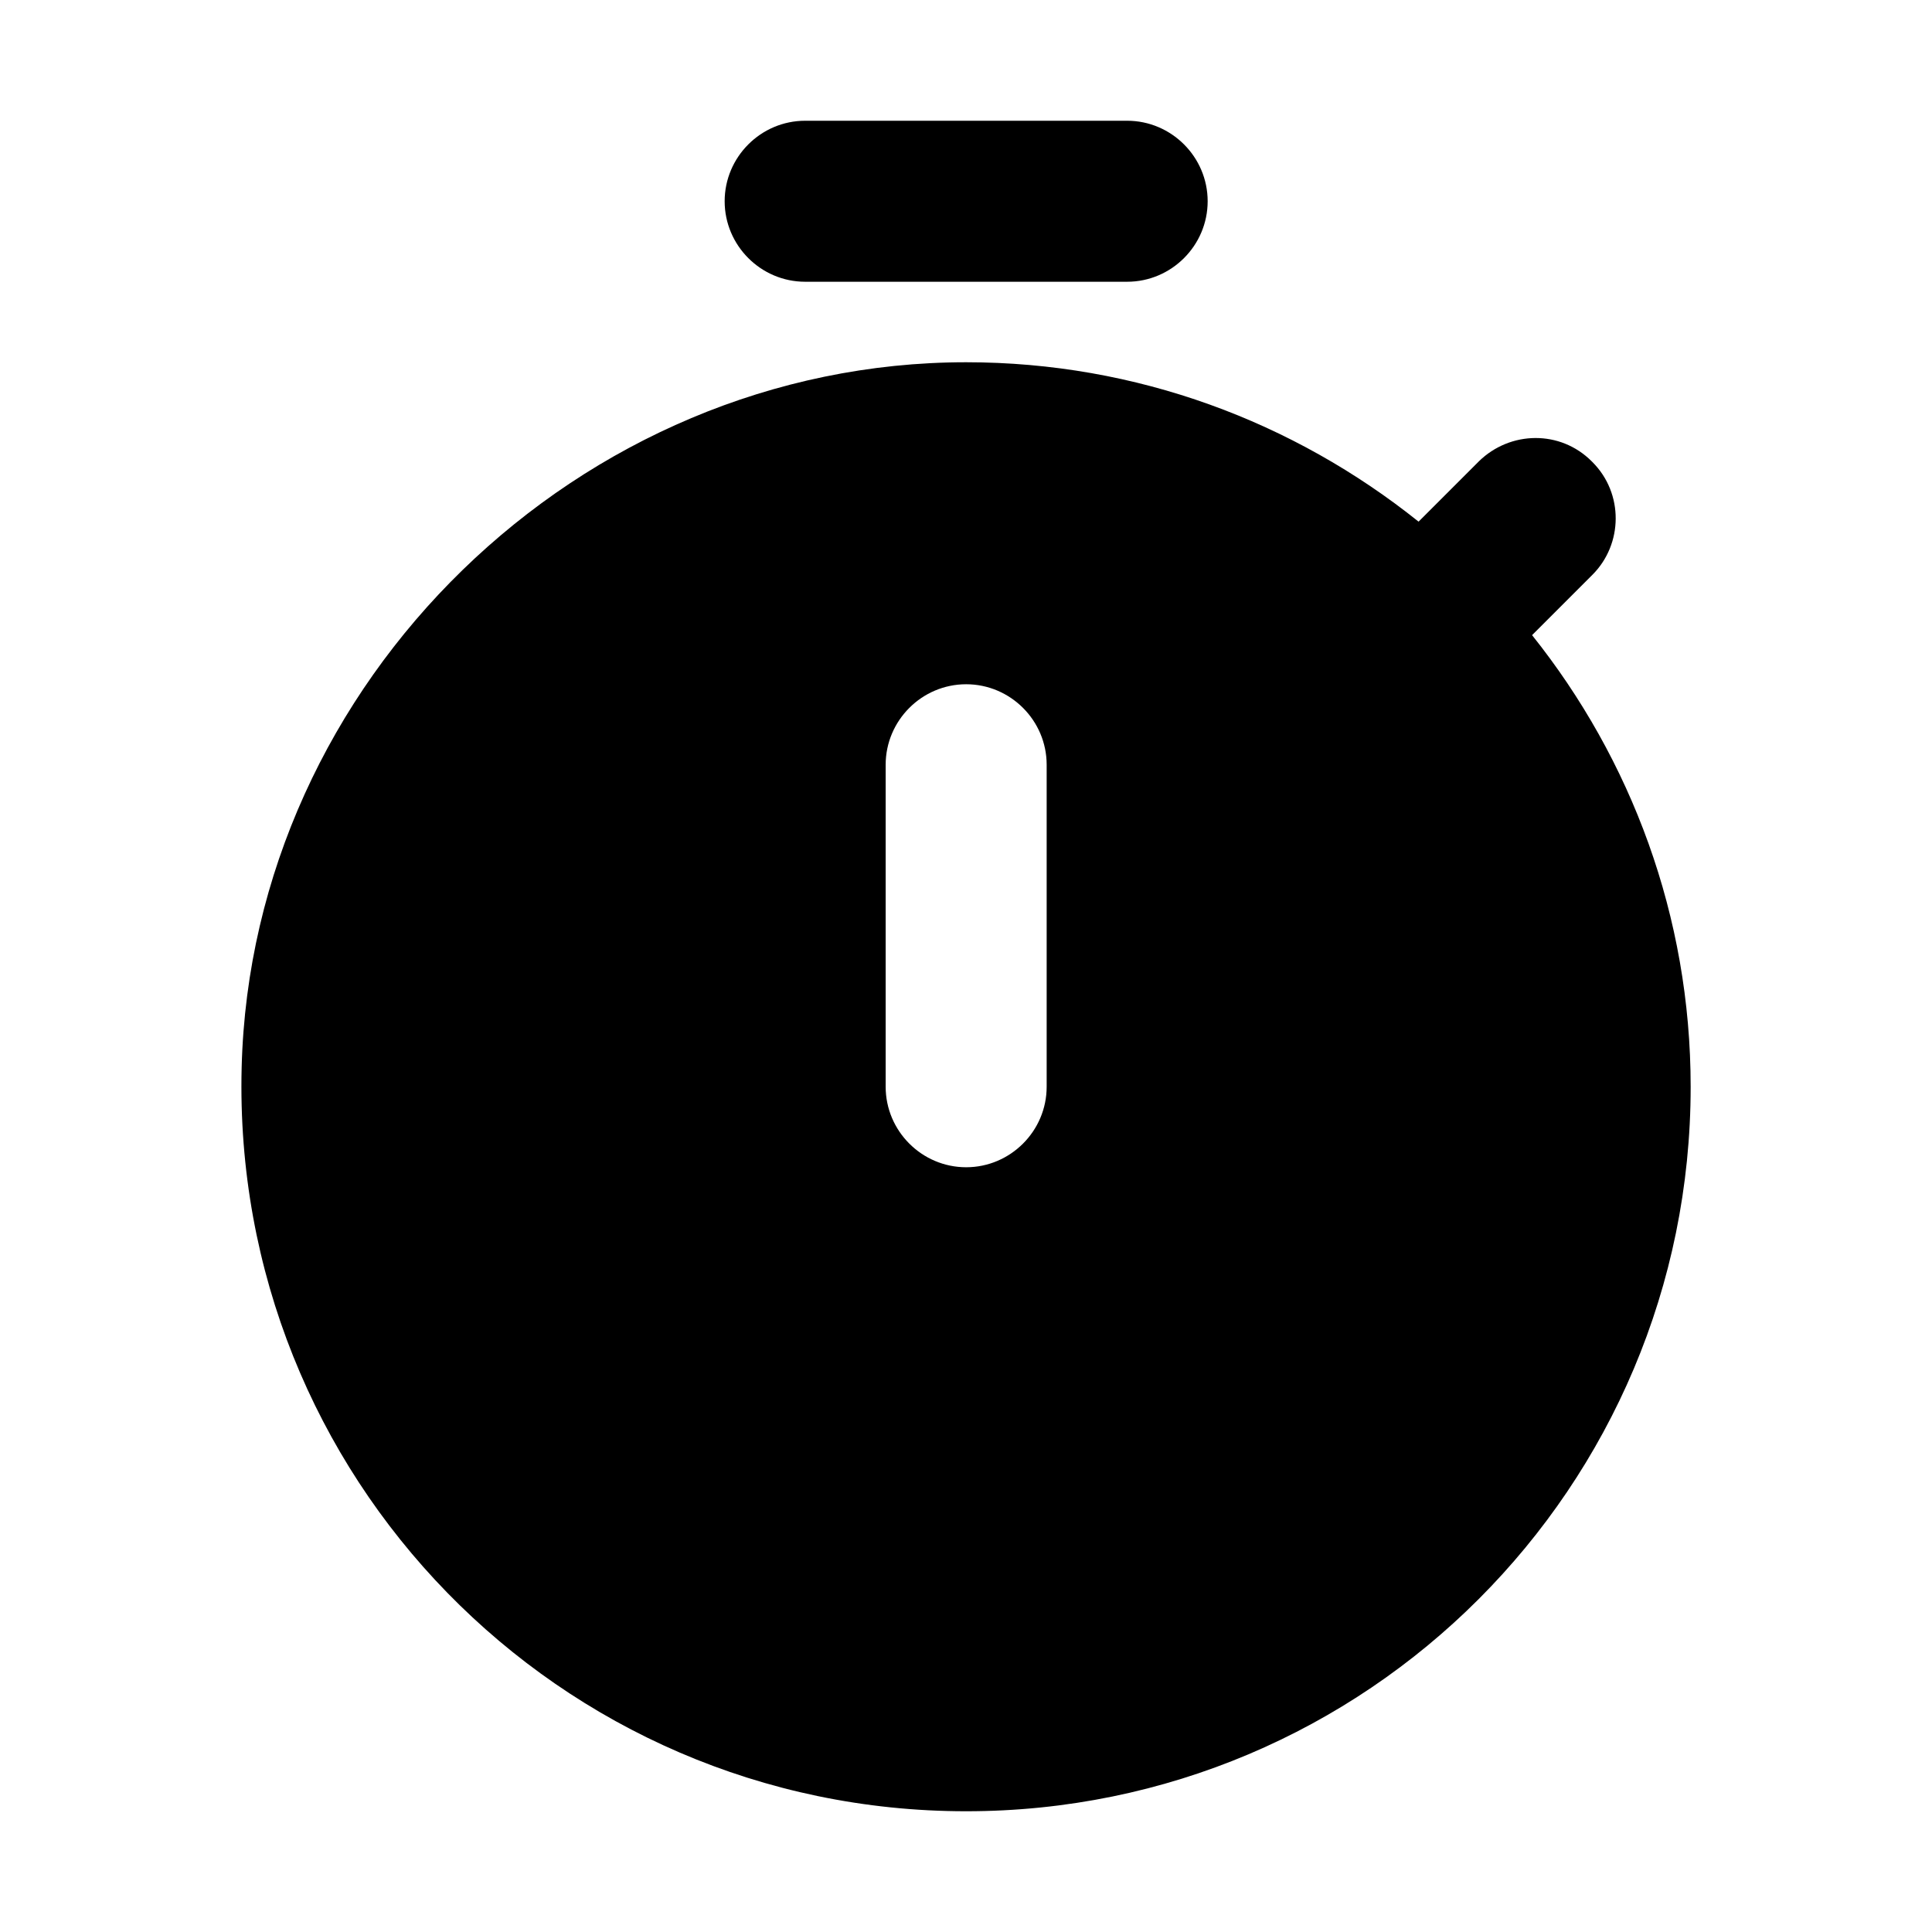
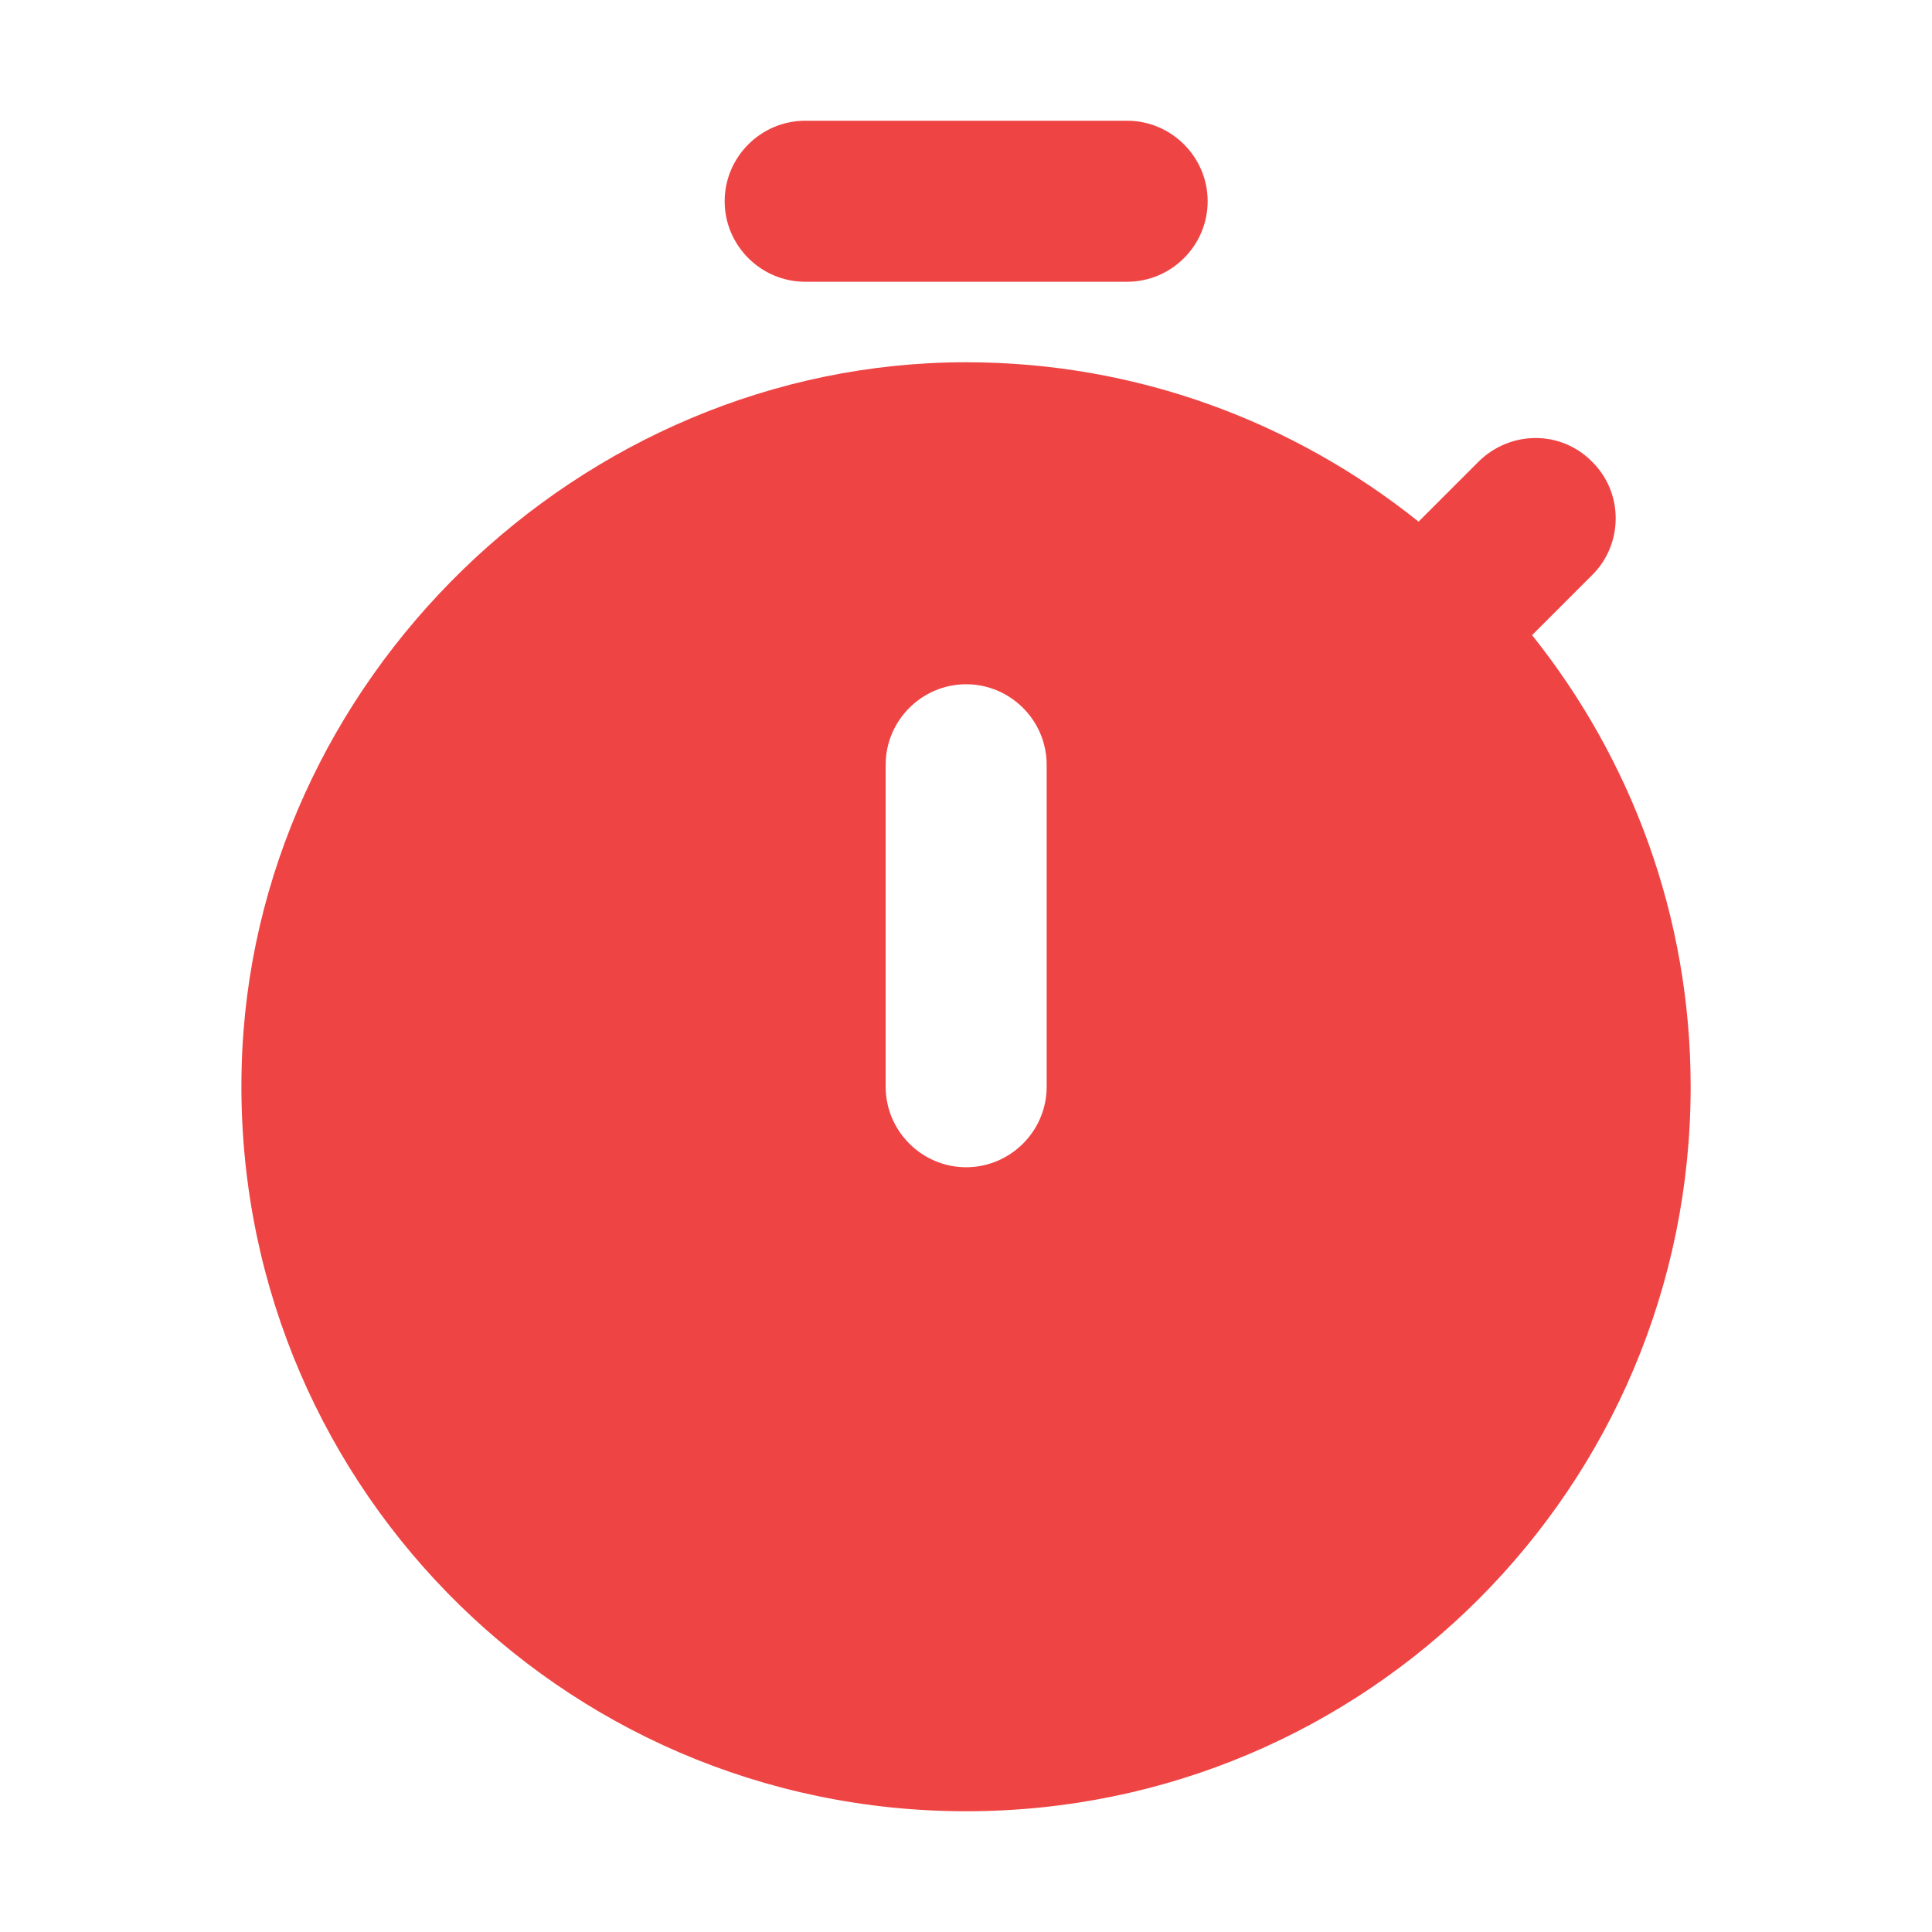
<svg xmlns="http://www.w3.org/2000/svg" preserveAspectRatio="none" overflow="visible" style="display: block;" width="12" height="12" viewBox="0 0 12 12" fill="none">
  <g id="timer">
    <g id="Vector">
-       <path d="M5.001 1.75H7.001C7.276 1.75 7.501 1.525 7.501 1.25C7.501 0.975 7.276 0.75 7.001 0.75H5.001C4.726 0.75 4.501 0.975 4.501 1.25C4.501 1.525 4.726 1.75 5.001 1.75Z" fill="black" />
-       <path d="M9.516 3.945L9.891 3.57C10.081 3.38 10.086 3.065 9.891 2.87L9.886 2.865C9.691 2.67 9.381 2.675 9.186 2.865L8.811 3.24C8.036 2.62 7.061 2.25 6.001 2.25C3.601 2.25 1.561 4.23 1.501 6.63C1.436 9.17 3.471 11.25 6.001 11.25C8.491 11.25 10.501 9.235 10.501 6.75C10.501 5.69 10.131 4.715 9.516 3.945ZM6.501 6.75C6.501 7.025 6.276 7.25 6.001 7.25C5.726 7.25 5.501 7.025 5.501 6.75V4.75C5.501 4.475 5.726 4.25 6.001 4.25C6.276 4.25 6.501 4.475 6.501 4.75V6.75Z" fill="black" />
+       <path d="M5.001 1.75H7.001C7.276 1.75 7.501 1.525 7.501 1.25C7.501 0.975 7.276 0.75 7.001 0.75H5.001C4.726 0.75 4.501 0.975 4.501 1.25C4.501 1.525 4.726 1.75 5.001 1.75Z" fill="#EF4444" />
+       <path d="M9.516 3.945L9.891 3.57C10.081 3.38 10.086 3.065 9.891 2.87L9.886 2.865C9.691 2.67 9.381 2.675 9.186 2.865L8.811 3.24C8.036 2.62 7.061 2.25 6.001 2.25C3.601 2.25 1.561 4.23 1.501 6.63C1.436 9.17 3.471 11.25 6.001 11.25C8.491 11.25 10.501 9.235 10.501 6.75C10.501 5.69 10.131 4.715 9.516 3.945ZM6.501 6.75C6.501 7.025 6.276 7.25 6.001 7.25C5.726 7.25 5.501 7.025 5.501 6.75V4.75C5.501 4.475 5.726 4.25 6.001 4.25C6.276 4.25 6.501 4.475 6.501 4.75V6.75Z" fill="#EF4444" />
    </g>
  </g>
</svg>
